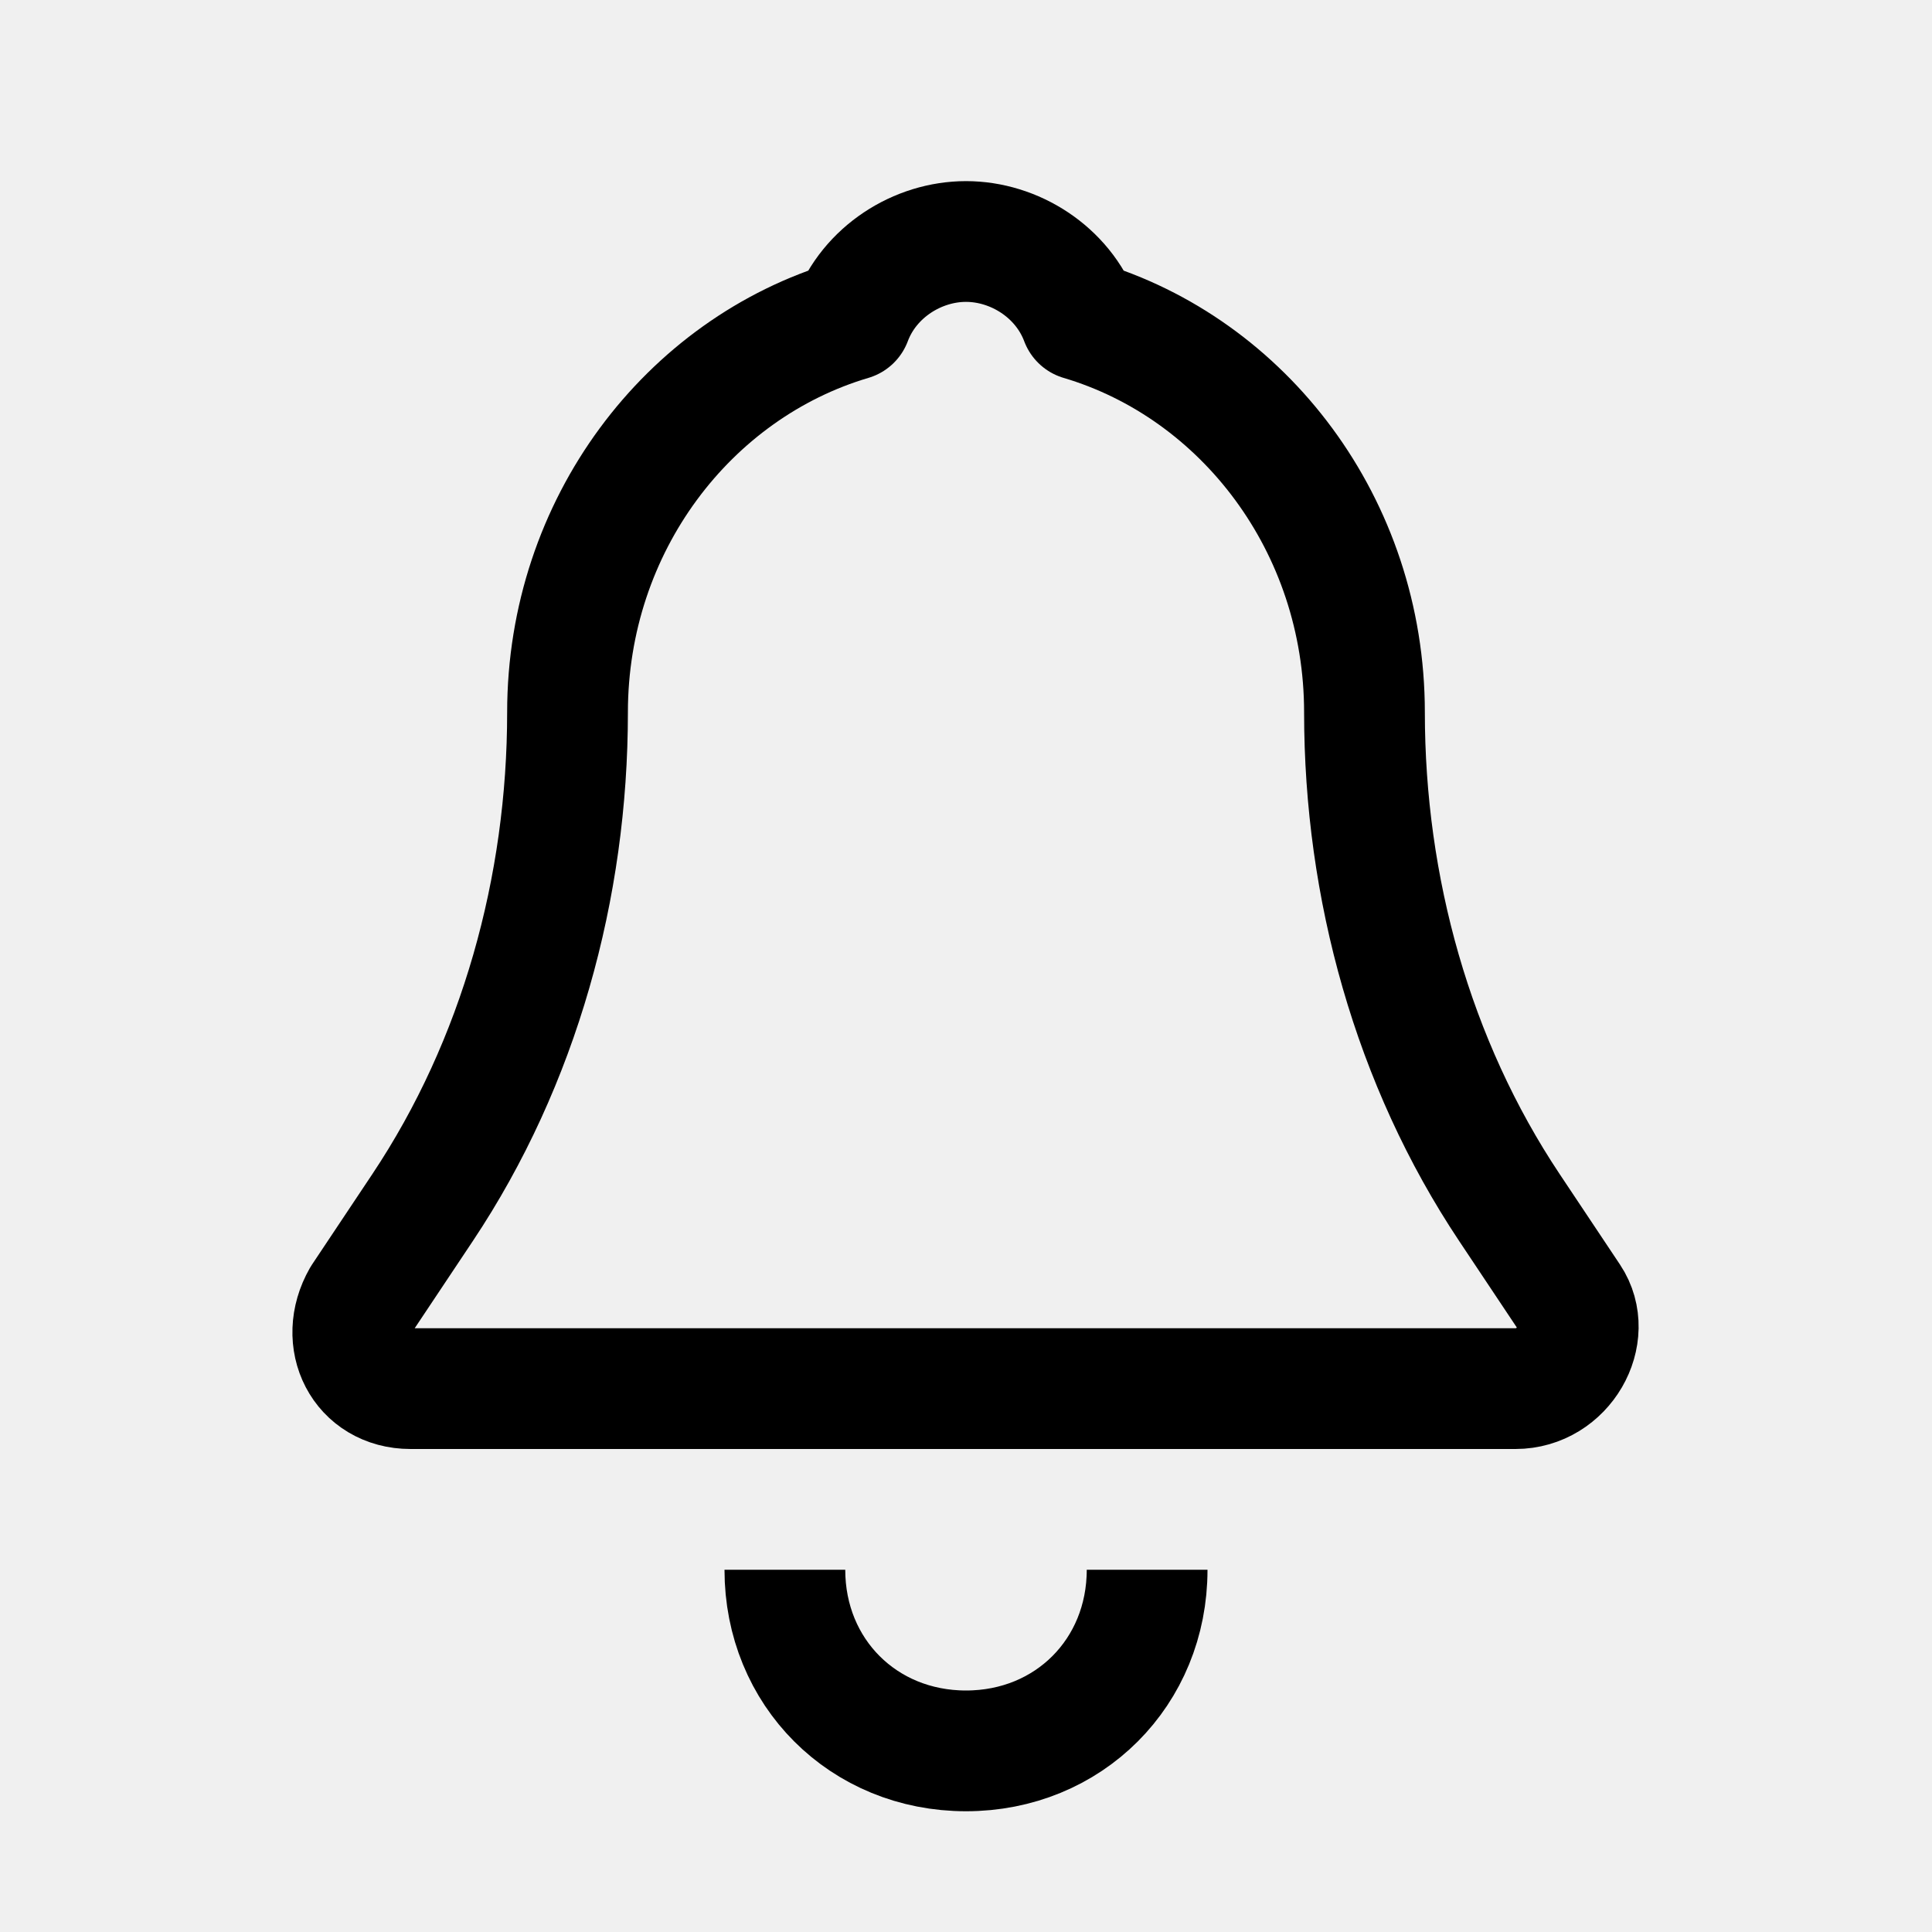
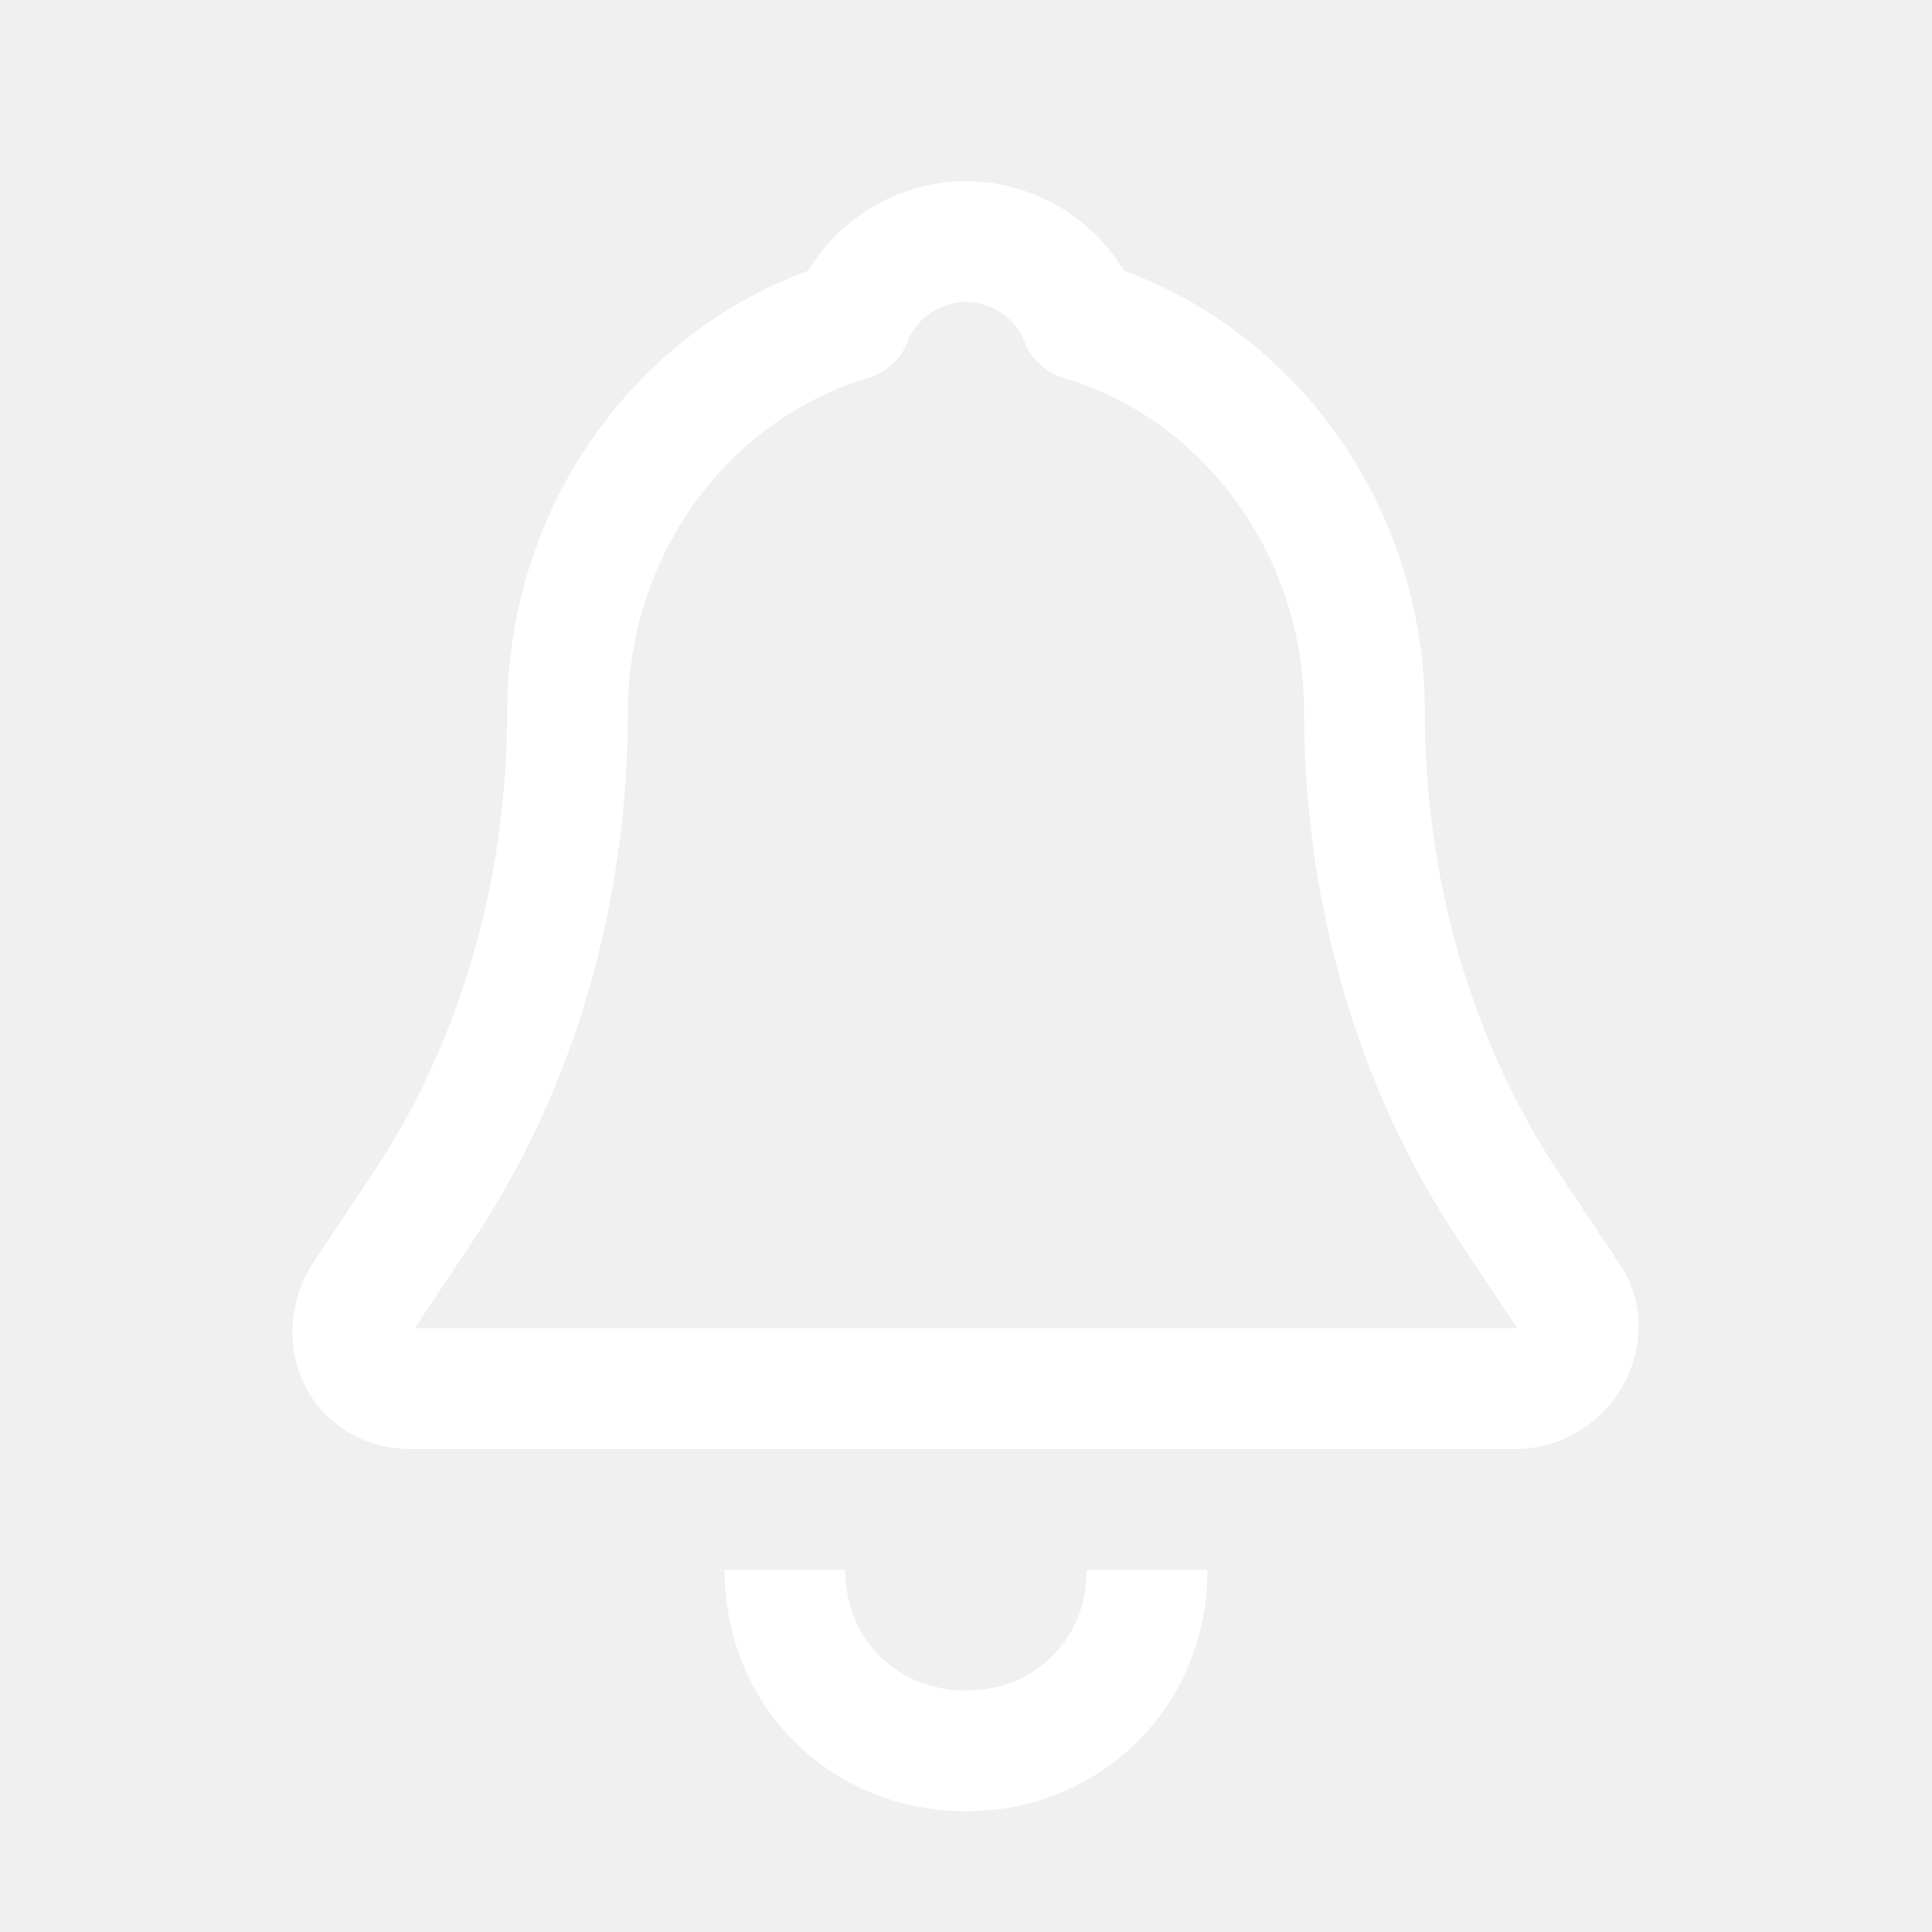
<svg xmlns="http://www.w3.org/2000/svg" version="1.1" id="Icons" x="0px" y="0px" viewBox="0 0 32 32" style="enable-background:new 0 0 32 32;" xml:space="preserve">
  <style type="text/css">
- 	.st0{fill:none;stroke:#000000;stroke-width:2;stroke-miterlimit:10;}
- 	.st1{fill:none;stroke:#000000;stroke-width:2;stroke-linejoin:round;stroke-miterlimit:10;}
- 	.st2{fill:none;stroke:#000000;stroke-width:2;stroke-linecap:round;stroke-linejoin:round;stroke-miterlimit:10;}
- 	.st3{fill:none;stroke:#000000;stroke-width:2;stroke-linecap:round;stroke-miterlimit:10;}
- 	.st4{fill:none;stroke:#000000;stroke-width:2;stroke-linejoin:round;stroke-miterlimit:10;stroke-dasharray:3;}
+ 	.st0{fill:none;stroke:#ffffff;stroke-width:2;stroke-miterlimit:10;}
+ 	.st1{fill:none;stroke:#ffffff;stroke-width:2;stroke-linejoin:round;stroke-miterlimit:10;}
+ 	.st2{fill:none;stroke:#ffffff;stroke-width:2;stroke-linecap:round;stroke-linejoin:round;stroke-miterlimit:10;}
+ 	.st3{fill:none;stroke:#ffffff;stroke-width:2;stroke-linecap:round;stroke-miterlimit:10;}
+ 	.st4{fill:none;stroke:#ffffff;stroke-width:2;stroke-linejoin:round;stroke-miterlimit:10;stroke-dasharray:3;}
</style>
  <path class="st1" d="M26,21.5L25,20c-1.6-2.4-2.4-5.3-2.4-8.2c0-3.1-2-5.7-4.7-6.5C17.6,4.5,16.8,4,16,4s-1.6,0.5-1.9,1.3  c-2.7,0.8-4.7,3.4-4.7,6.5c0,2.9-0.8,5.8-2.4,8.2l-1,1.5c-0.4,0.7,0,1.5,0.8,1.5h18.3C25.9,23,26.4,22.1,26,21.5z" />
  <path class="st1" d="M19,26c0,1.7-1.3,3-3,3s-3-1.3-3-3" />
</svg>
